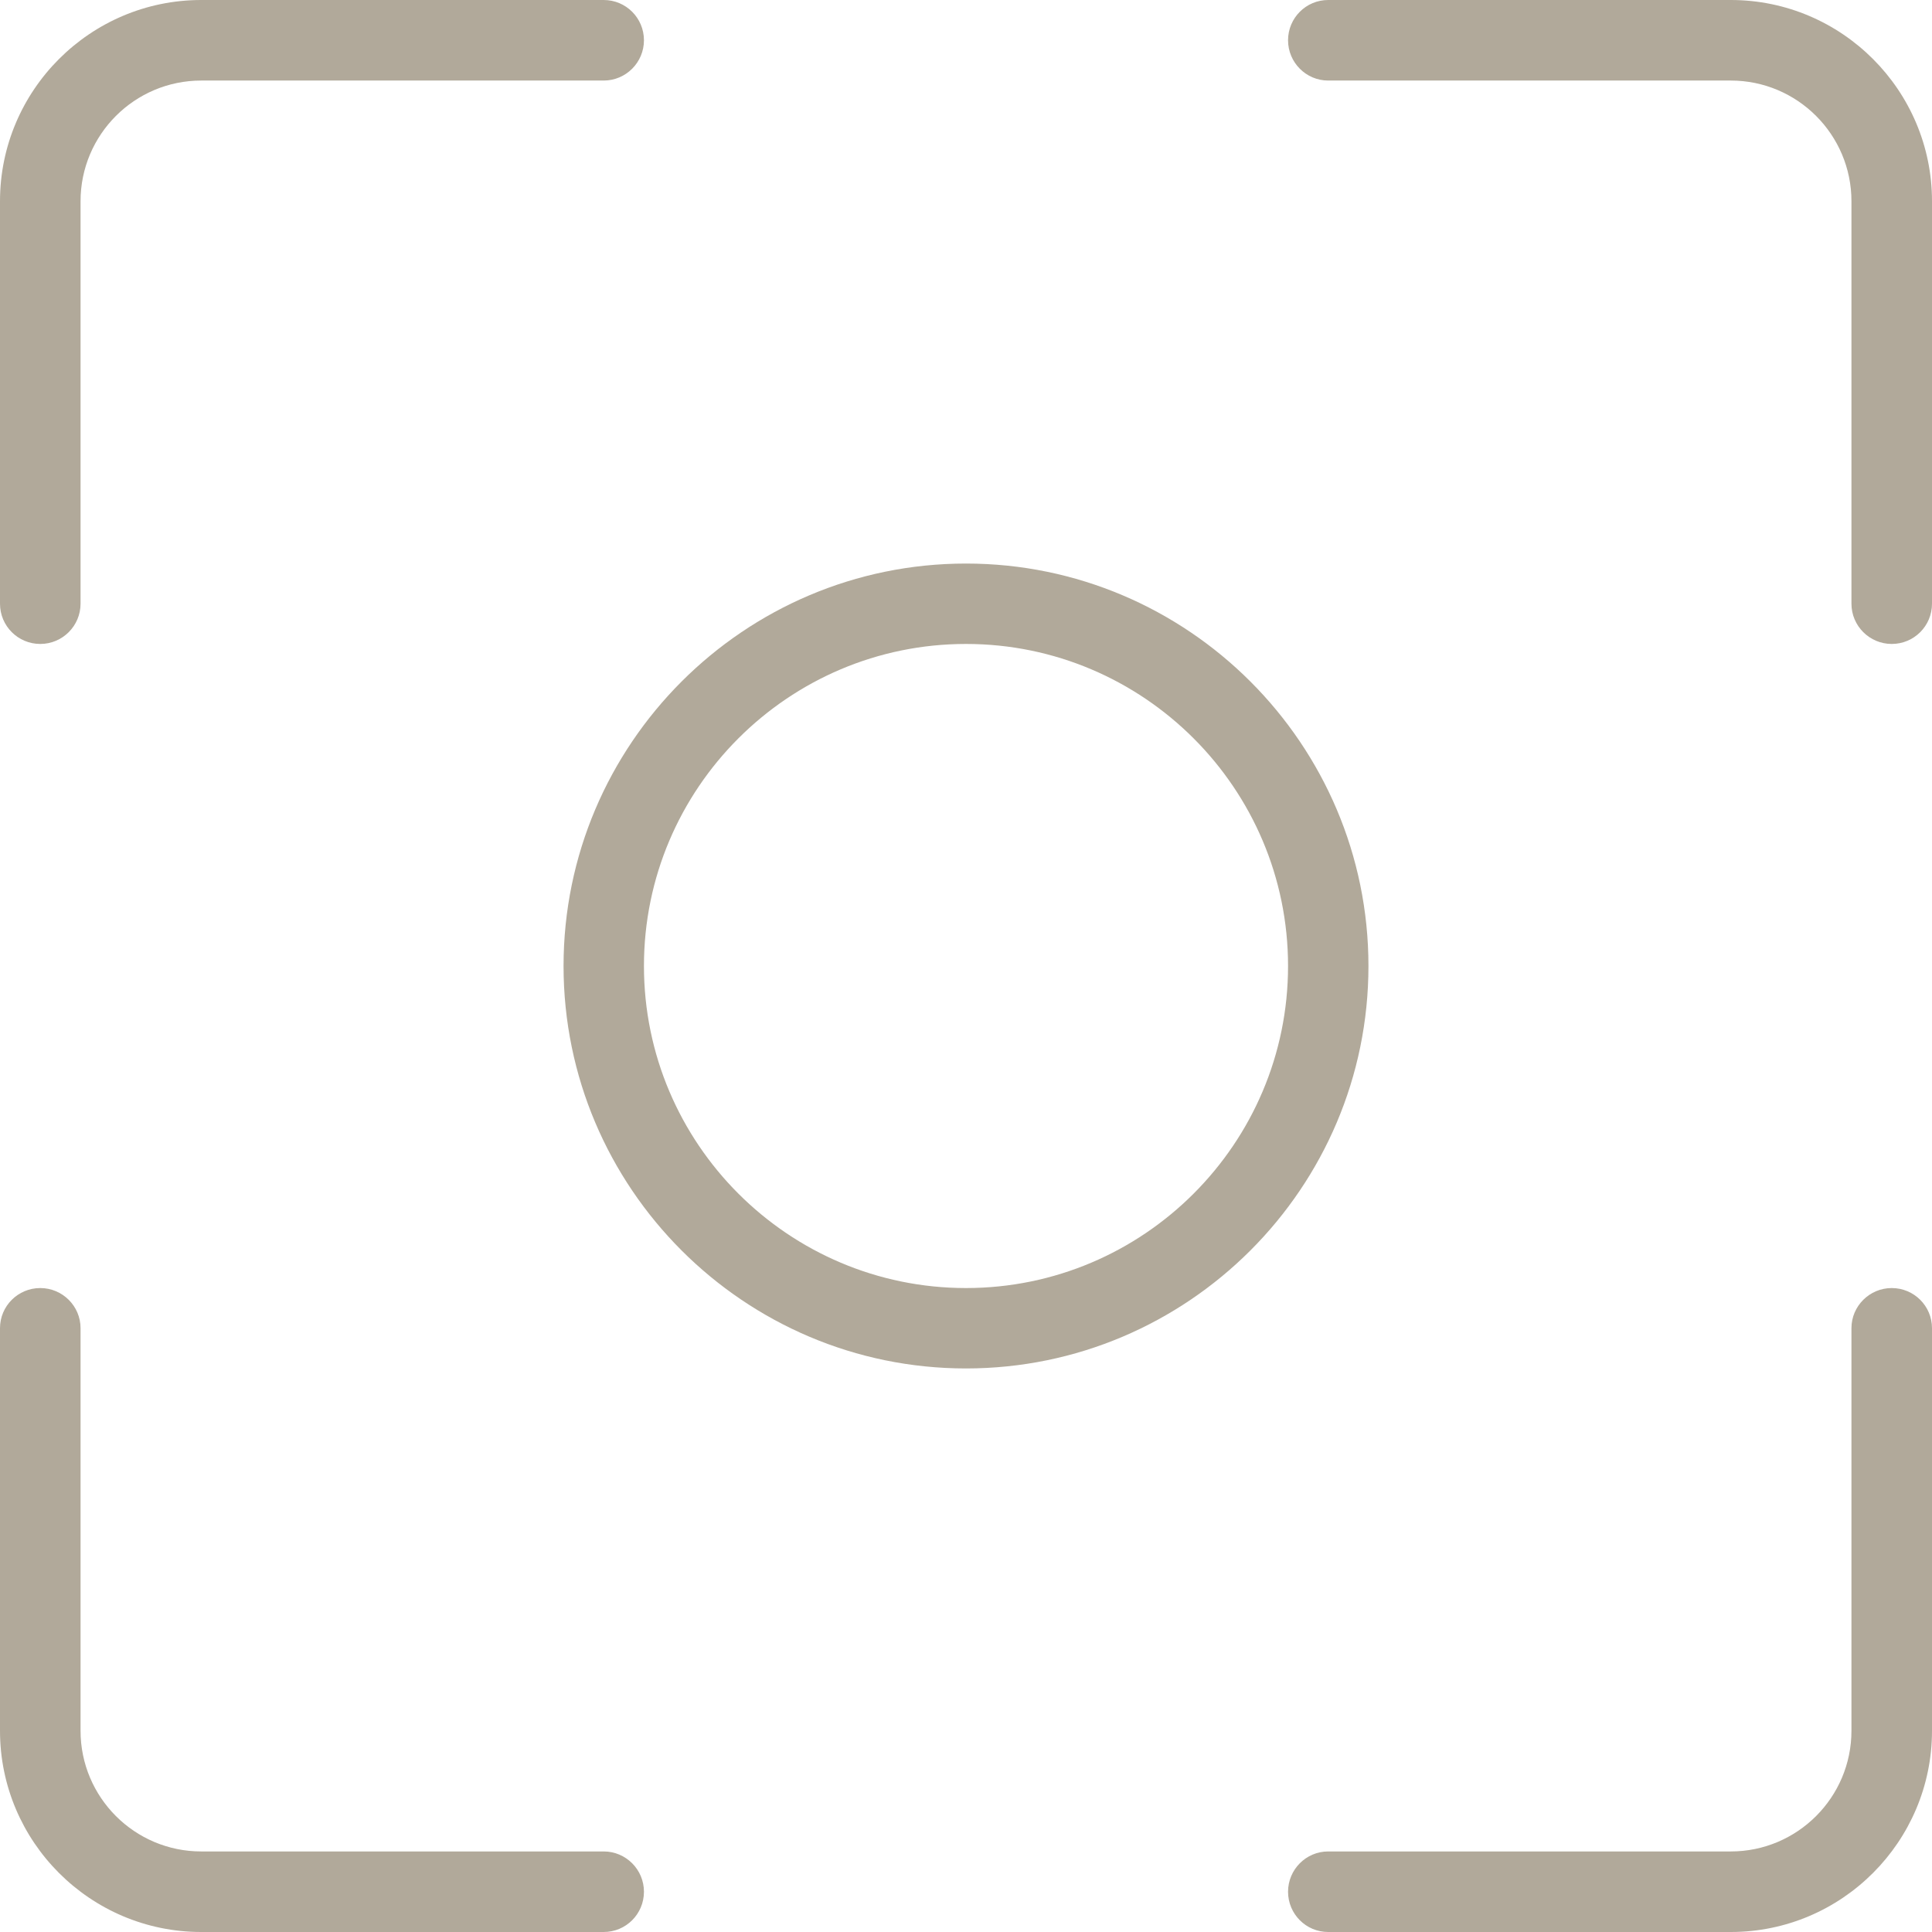
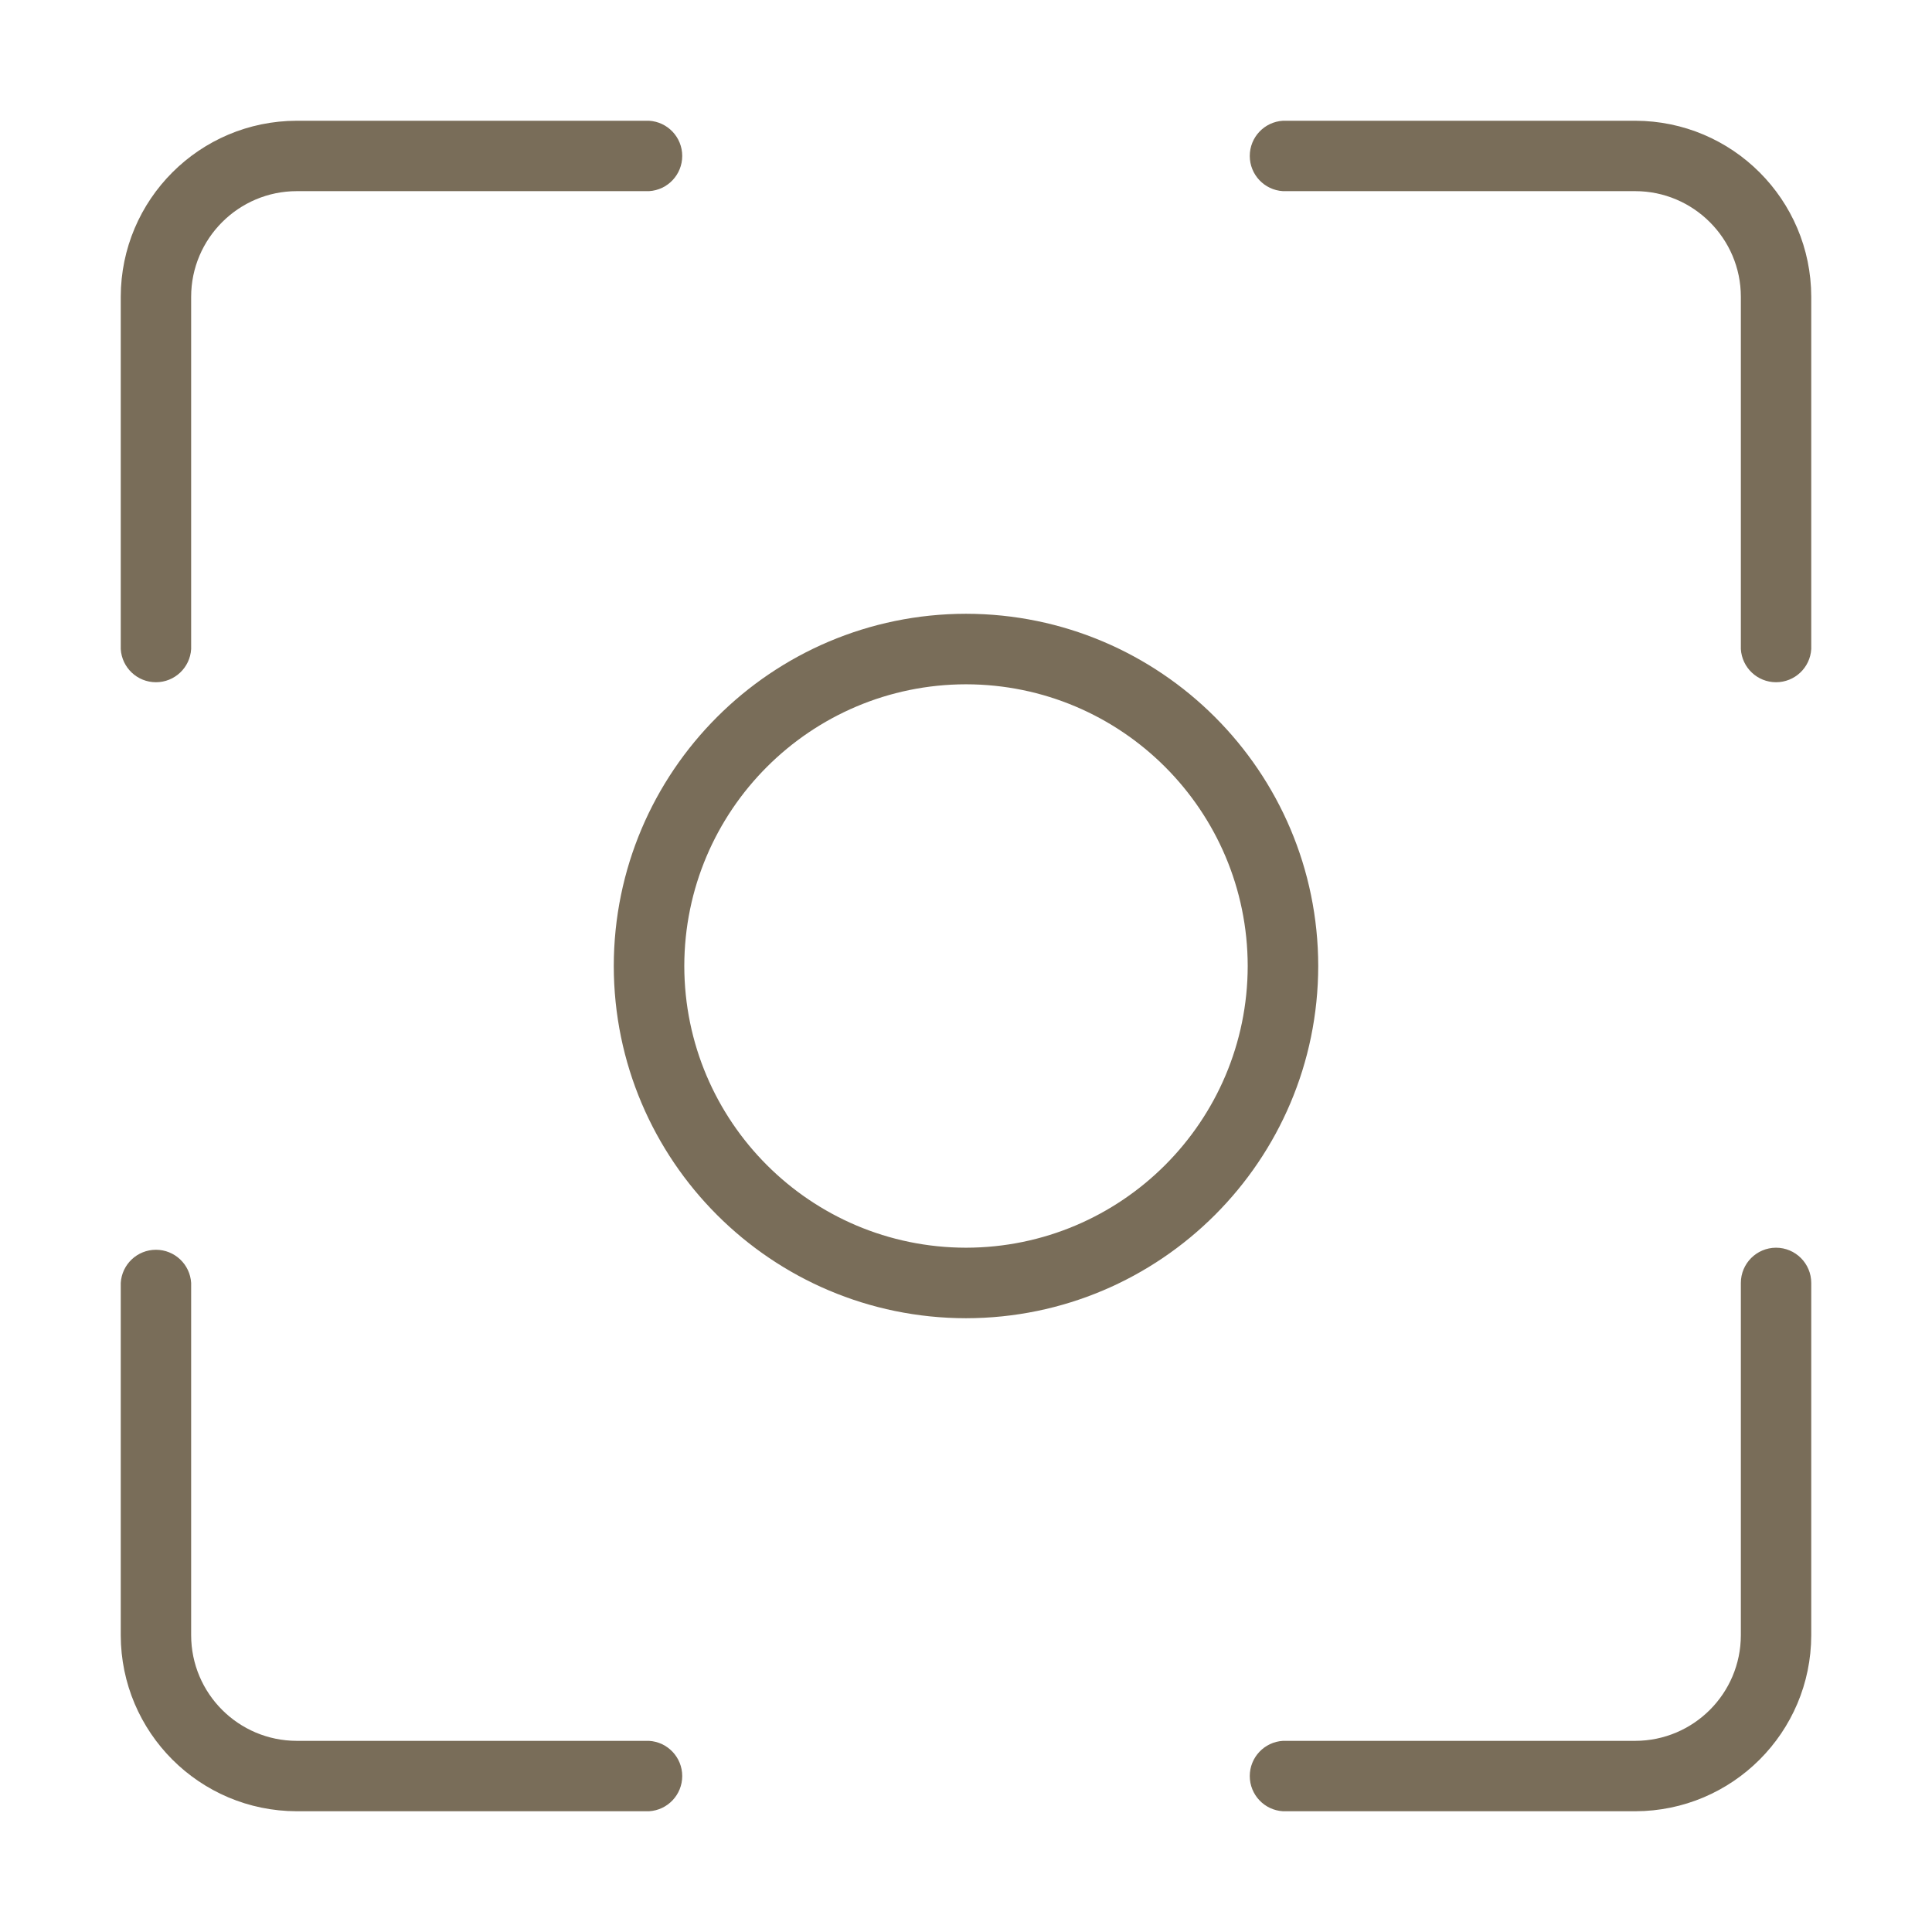
- <svg xmlns="http://www.w3.org/2000/svg" width="13" height="13" viewBox="0 0 13 13" fill="none">
-   <path d="M6.5 3.792C5.007 3.792 3.792 5.007 3.792 6.5C3.792 7.993 5.007 9.208 6.5 9.208C7.993 9.208 9.208 7.993 9.208 6.5C9.208 5.007 7.993 3.792 6.5 3.792ZM6.5 8.667C5.305 8.667 4.333 7.695 4.333 6.5C4.333 5.305 5.305 4.333 6.5 4.333C7.695 4.333 8.667 5.305 8.667 6.5C8.667 7.695 7.695 8.667 6.5 8.667Z" fill="#B1A99A" />
-   <path d="M4.062 0H1.354C0.607 0 0 0.608 0 1.354V4.062C0 4.212 0.121 4.333 0.271 4.333C0.42 4.333 0.542 4.212 0.542 4.062V1.354C0.542 0.906 0.906 0.542 1.354 0.542H4.062C4.212 0.542 4.333 0.42 4.333 0.271C4.333 0.121 4.212 0 4.062 0Z" fill="#B1A99A" />
-   <path d="M11.646 0H8.937C8.788 0 8.667 0.121 8.667 0.271C8.667 0.42 8.788 0.542 8.937 0.542H11.646C12.094 0.542 12.458 0.906 12.458 1.354V4.062C12.458 4.212 12.58 4.333 12.729 4.333C12.879 4.333 13 4.212 13 4.062V1.354C13 0.608 12.393 0 11.646 0Z" fill="#B1A99A" />
-   <path d="M4.062 12.458H1.354C0.906 12.458 0.542 12.094 0.542 11.646V8.937C0.542 8.788 0.42 8.667 0.271 8.667C0.121 8.667 0 8.788 0 8.937V11.646C0 12.392 0.607 13 1.354 13H4.062C4.212 13 4.333 12.879 4.333 12.729C4.333 12.58 4.212 12.458 4.062 12.458Z" fill="#B1A99A" />
-   <path d="M12.729 8.667C12.58 8.667 12.458 8.788 12.458 8.937V11.646C12.458 12.094 12.094 12.458 11.646 12.458H8.937C8.788 12.458 8.667 12.58 8.667 12.729C8.667 12.879 8.788 13 8.937 13H11.646C12.393 13 13 12.392 13 11.646V8.937C13 8.788 12.879 8.667 12.729 8.667Z" fill="#B1A99A" />
+ <svg xmlns="http://www.w3.org/2000/svg" fill="none" viewBox="0 0 16 16">
+   <path fill="#796D59" d="M8 5.083A2.92 2.92 0 0 0 5.083 8 2.92 2.92 0 0 0 8 10.917 2.92 2.92 0 0 0 10.917 8 2.92 2.92 0 0 0 8 5.083Zm0 5.25A2.336 2.336 0 0 1 5.667 8 2.336 2.336 0 0 1 8 5.667 2.336 2.336 0 0 1 10.333 8 2.336 2.336 0 0 1 8 10.333ZM5.375 1H2.458A1.46 1.46 0 0 0 1 2.458v2.917a.292.292 0 0 0 .583 0V2.458c0-.482.393-.875.875-.875h2.917a.292.292 0 0 0 0-.583ZM13.542 1h-2.917a.292.292 0 0 0 0 .583h2.917c.482 0 .875.393.875.875v2.917a.292.292 0 0 0 .583 0V2.458A1.46 1.46 0 0 0 13.542 1ZM5.375 14.417H2.458a.876.876 0 0 1-.875-.875v-2.917a.292.292 0 0 0-.583 0v2.917A1.46 1.46 0 0 0 2.458 15h2.917a.292.292 0 0 0 0-.583ZM14.708 10.333a.292.292 0 0 0-.291.292v2.917a.876.876 0 0 1-.875.875h-2.917a.292.292 0 0 0 0 .583h2.917A1.46 1.46 0 0 0 15 13.542v-2.917a.292.292 0 0 0-.292-.292Z" />
</svg>
